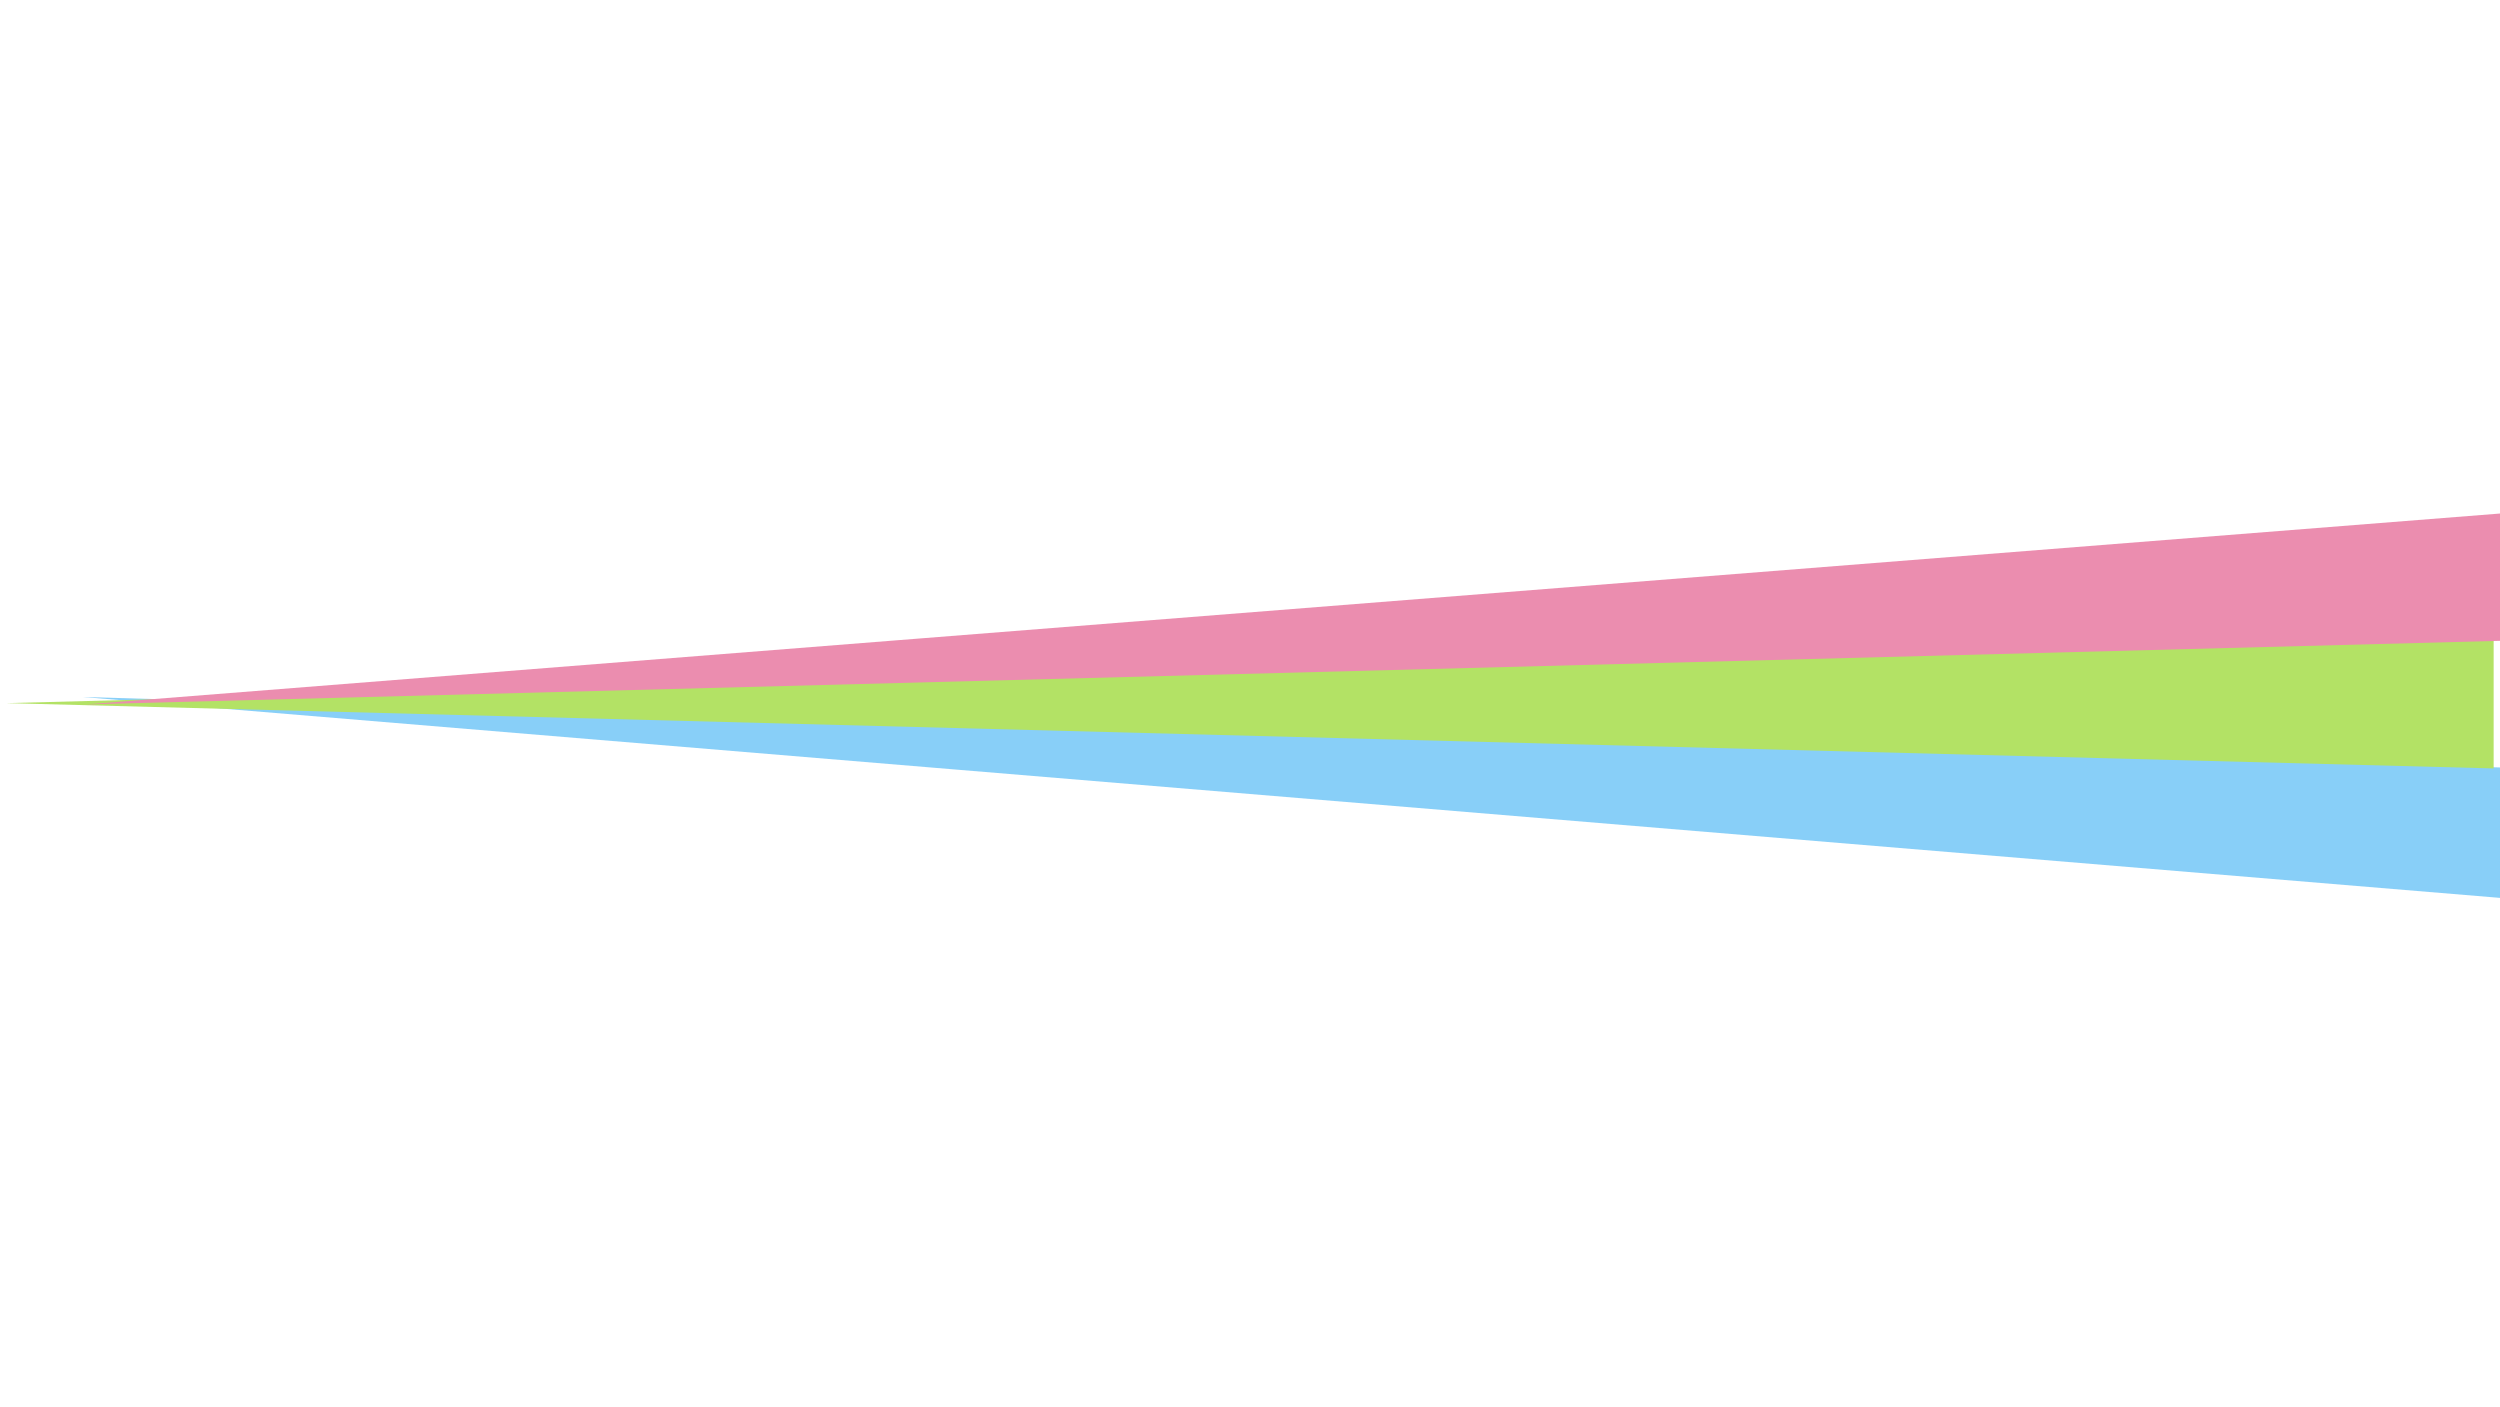
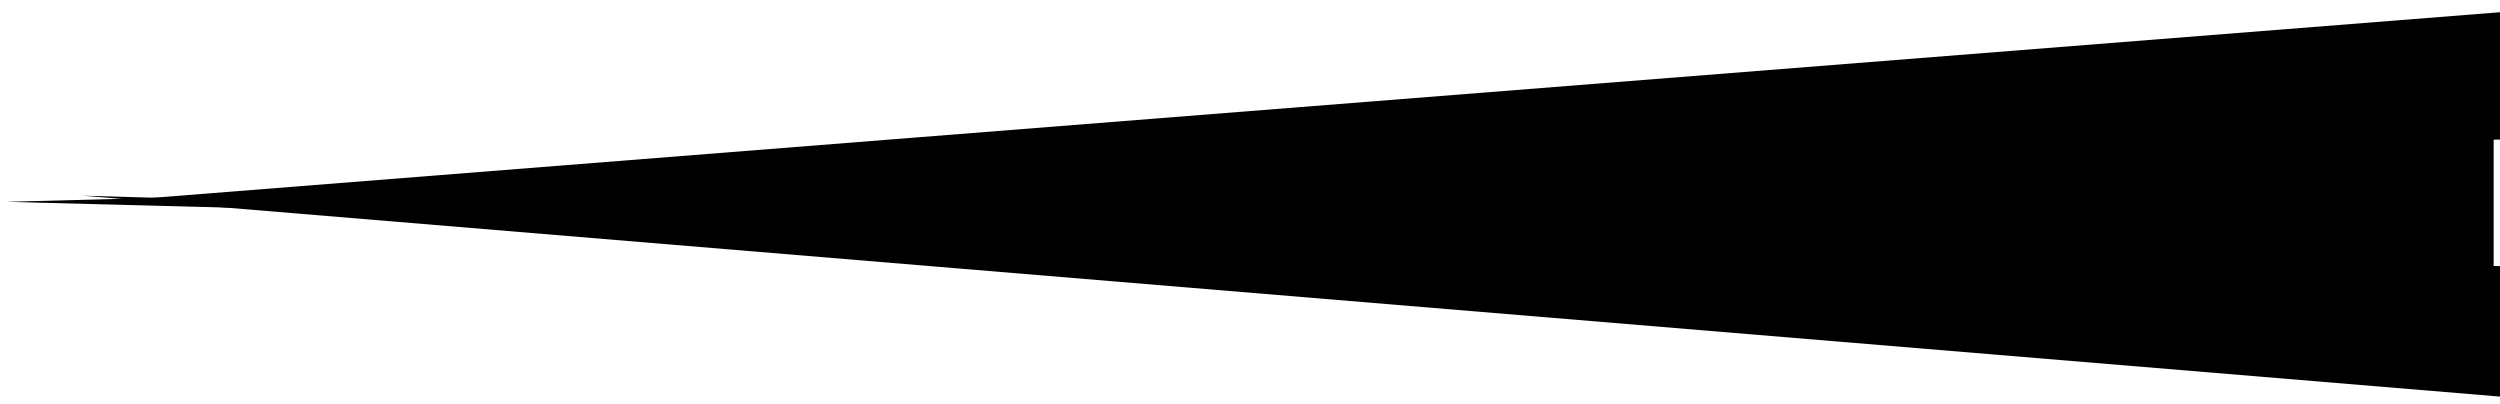
- <svg xmlns="http://www.w3.org/2000/svg" version="1.1" preserveAspectRatio="none" viewBox="0 0 1920 1080">
-   <defs>
- </defs>
-   <rect x="0" y="0" width="100%" height="100%" fill="transparent" />
-   <g transform="matrix(1 0 0 1 960 540)" id="9ec80ee8-aa94-4b63-b30a-09bae9ff2fb3">
-     <rect style="stroke: none; stroke-width: 1; stroke-dasharray: none; stroke-linecap: butt; stroke-dashoffset: 0; stroke-linejoin: miter; stroke-miterlimit: 4; fill: rgb(255,255,255); fill-rule: nonzero; opacity: 1; visibility: hidden;" vector-effect="non-scaling-stroke" x="-960" y="-540" rx="0" ry="0" width="1920" height="1080" />
-   </g>
-   <g transform="matrix(0 0 0 0 0 0)" id="d2ad174b-cfed-4640-bb5e-b9d133181c22">
- </g>
+ <svg xmlns="http://www.w3.org/2000/svg" version="1.1" preserveAspectRatio="none" viewBox="0 385 1920 310" class="svg-laser">
  <g transform="matrix(0.08 -1.37 29.42 1.65 1016.9 588.76)" id="1ee6a4d9-12ea-40ba-9ab1-7118d494bbee">
-     <polygon style="stroke: rgb(0,0,0); stroke-width: 0; stroke-dasharray: none; stroke-linecap: butt; stroke-dashoffset: 0; stroke-linejoin: miter; stroke-miterlimit: 4; fill: rgb(136,207,248); fill-rule: nonzero; opacity: 1;" vector-effect="non-scaling-stroke" points="-37.43,32.41 0,-32.41 37.43,32.41 " />
+     <polygon class="svg-laser__bottom" style="fil: rgb(136,207,248); stroke: rgb(0,0,0); stroke-width: 0; stroke-dasharray: none; stroke-linecap: butt; stroke-dashoffset: 0; stroke-linejoin: miter; stroke-miterlimit: 4; fill-rule: nonzero; opacity: 1;" vector-effect="non-scaling-stroke" points="-37.43,32.41 0,-32.41 37.43,32.41 " />
  </g>
  <g transform="matrix(0 -1.34 29.47 0 960 540)">
-     <polygon style="stroke: rgb(0,0,0); stroke-width: 0; stroke-dasharray: none; stroke-linecap: butt; stroke-dashoffset: 0; stroke-linejoin: miter; stroke-miterlimit: 4; fill: rgb(179,226,101); fill-rule: nonzero; opacity: 1;" vector-effect="non-scaling-stroke" points="-37.43,32.41 0,-32.41 37.43,32.41 " />
+     <polygon class="svg-laser__middle" style="fil: rgb(179,226,101); stroke: rgb(0,0,0); stroke-width: 0; stroke-dasharray: none; stroke-linecap: butt; stroke-dashoffset: 0; stroke-linejoin: miter; stroke-miterlimit: 4; fill-rule: nonzero; opacity: 1;" vector-effect="non-scaling-stroke" points="-37.43,32.41 0,-32.41 37.43,32.41 " />
  </g>
  <g transform="matrix(-0.07 -1.34 29.43 -1.55 1019.76 490.75)">
-     <polygon style="stroke: rgb(0,0,0); stroke-width: 0; stroke-dasharray: none; stroke-linecap: butt; stroke-dashoffset: 0; stroke-linejoin: miter; stroke-miterlimit: 4; fill: rgb(235,141,175); fill-rule: nonzero; opacity: 1;" vector-effect="non-scaling-stroke" points="-37.43,32.41 0,-32.41 37.43,32.41 " />
+     <polygon class="svg-laser__top" style="fil: rgb(235, 141, 175); stroke: rgb(0,0,0); stroke-width: 0; stroke-dasharray: none; stroke-linecap: butt; stroke-dashoffset: 0; stroke-linejoin: miter; stroke-miterlimit: 4; fill-rule: nonzero; opacity: 1;" vector-effect="non-scaling-stroke" points="-37.43,32.41 0,-32.41 37.43,32.41 " />
  </g>
</svg>
